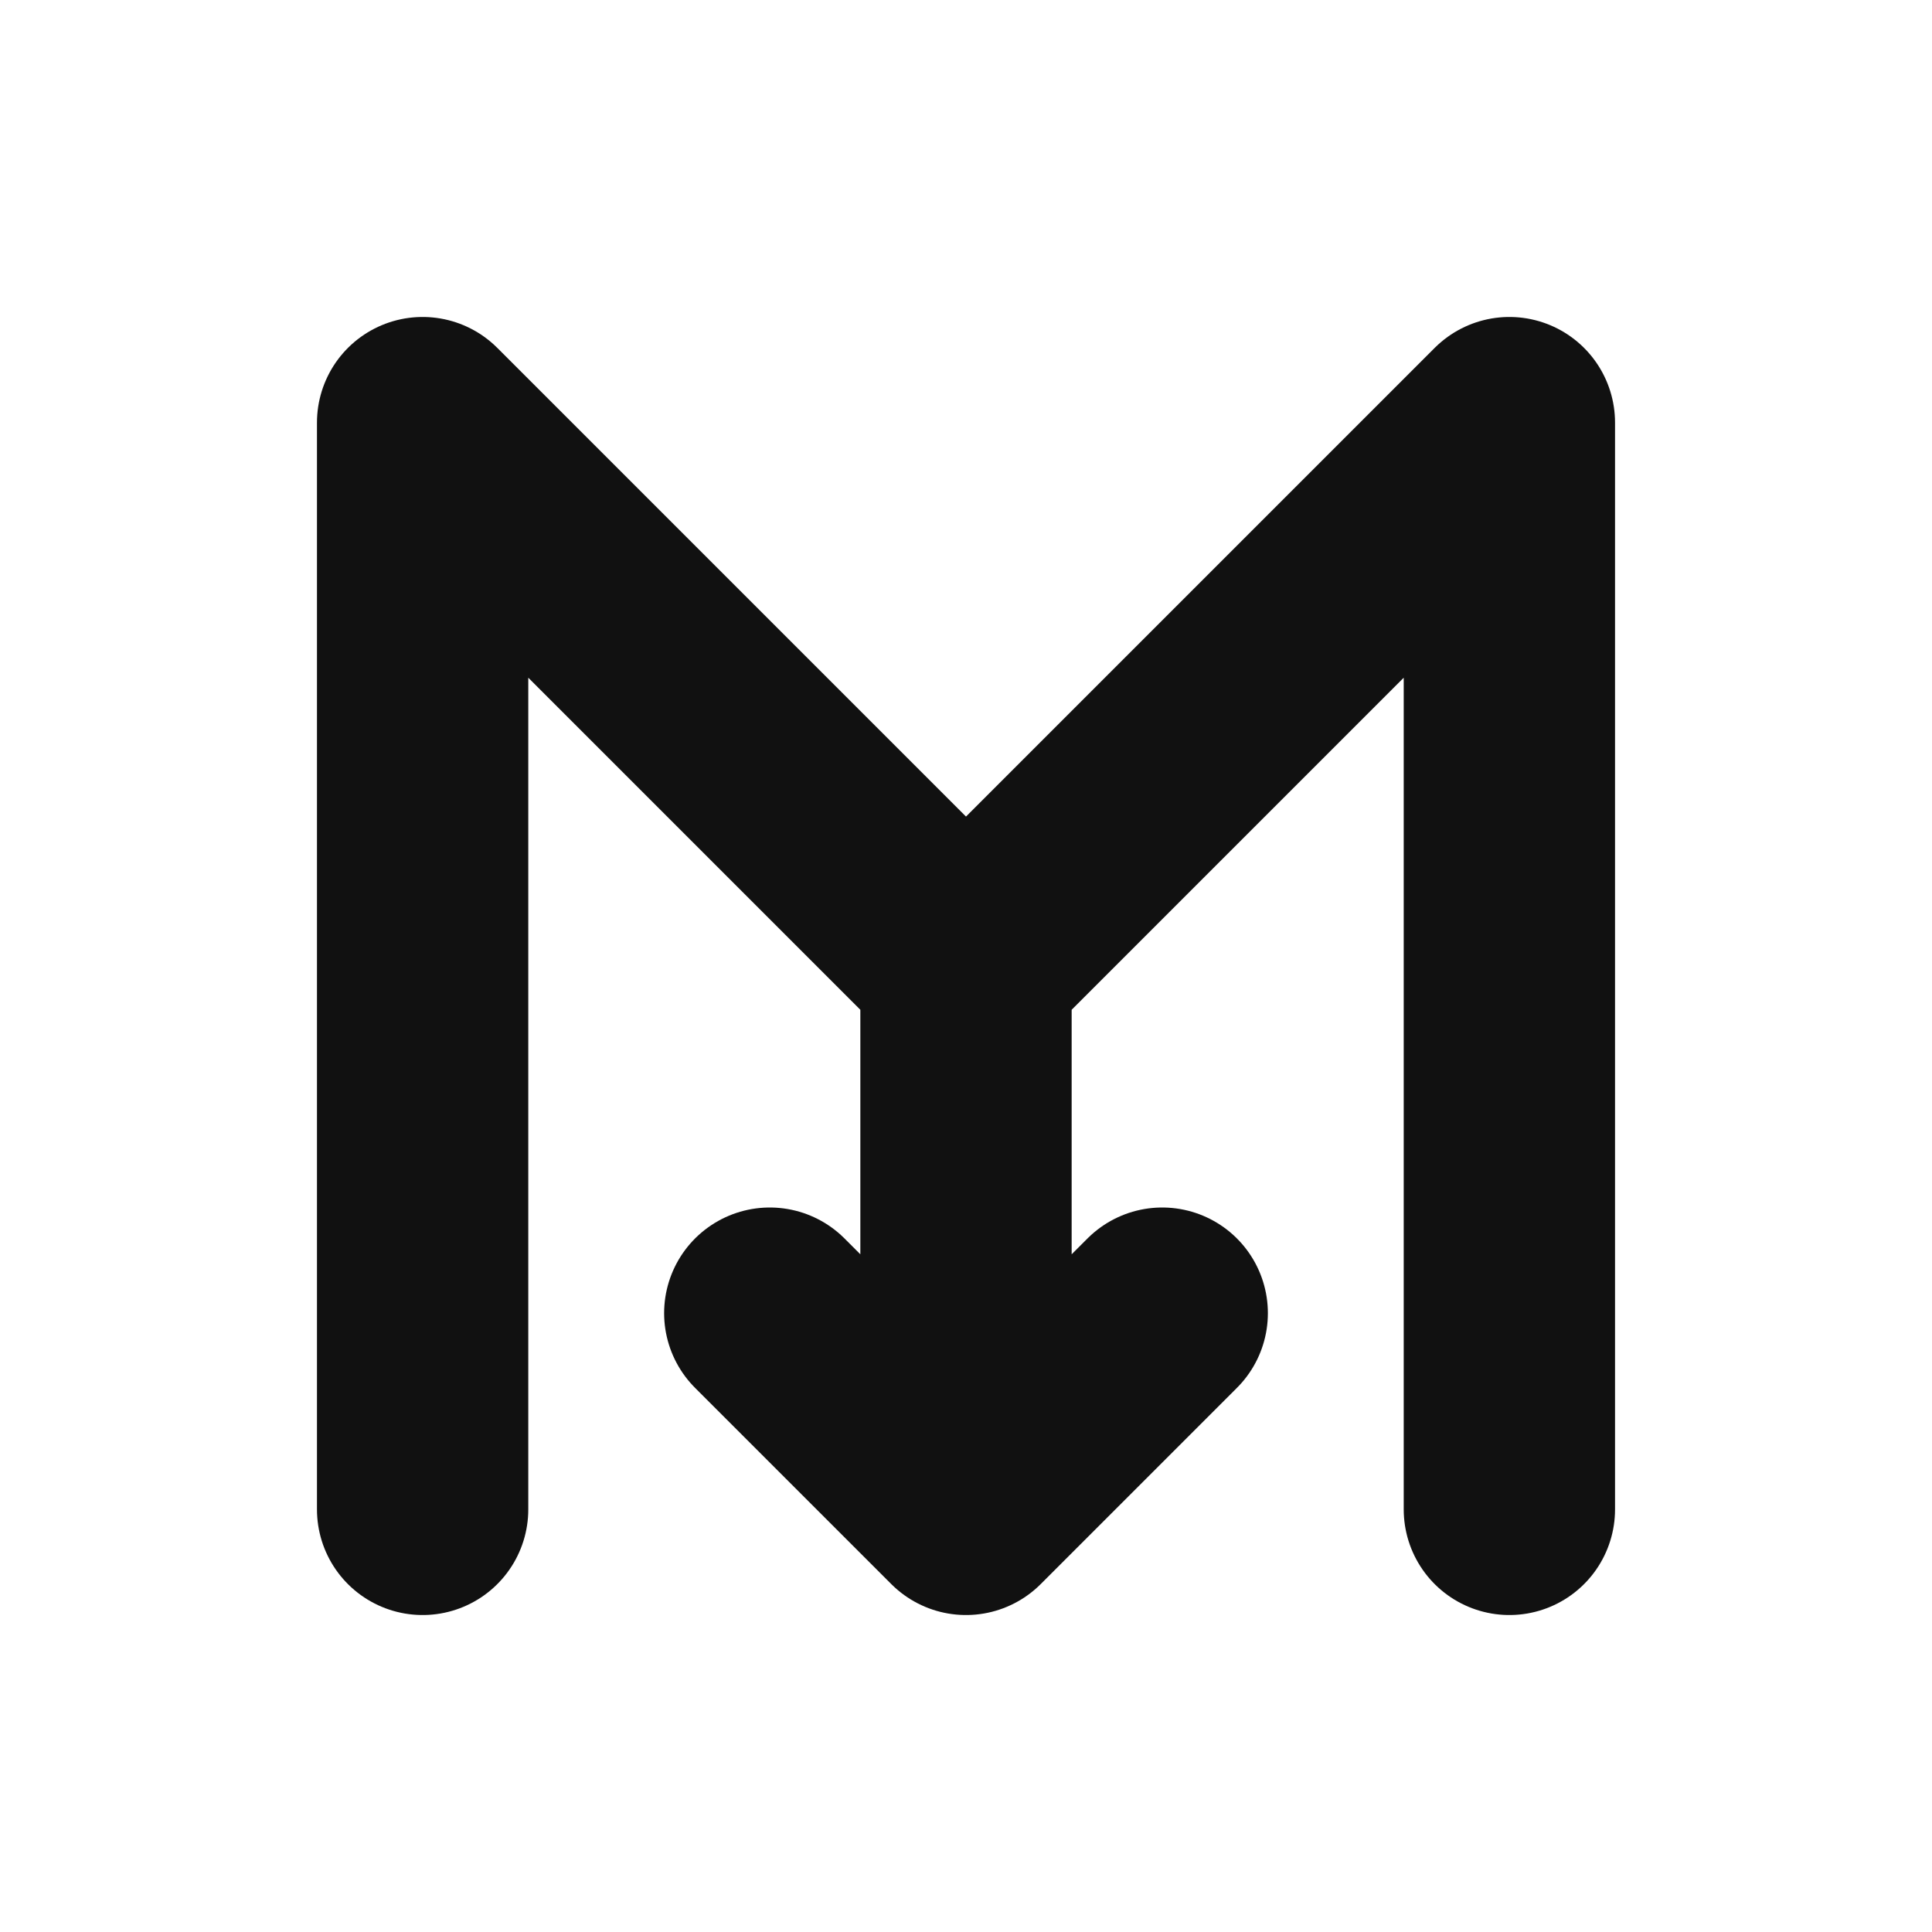
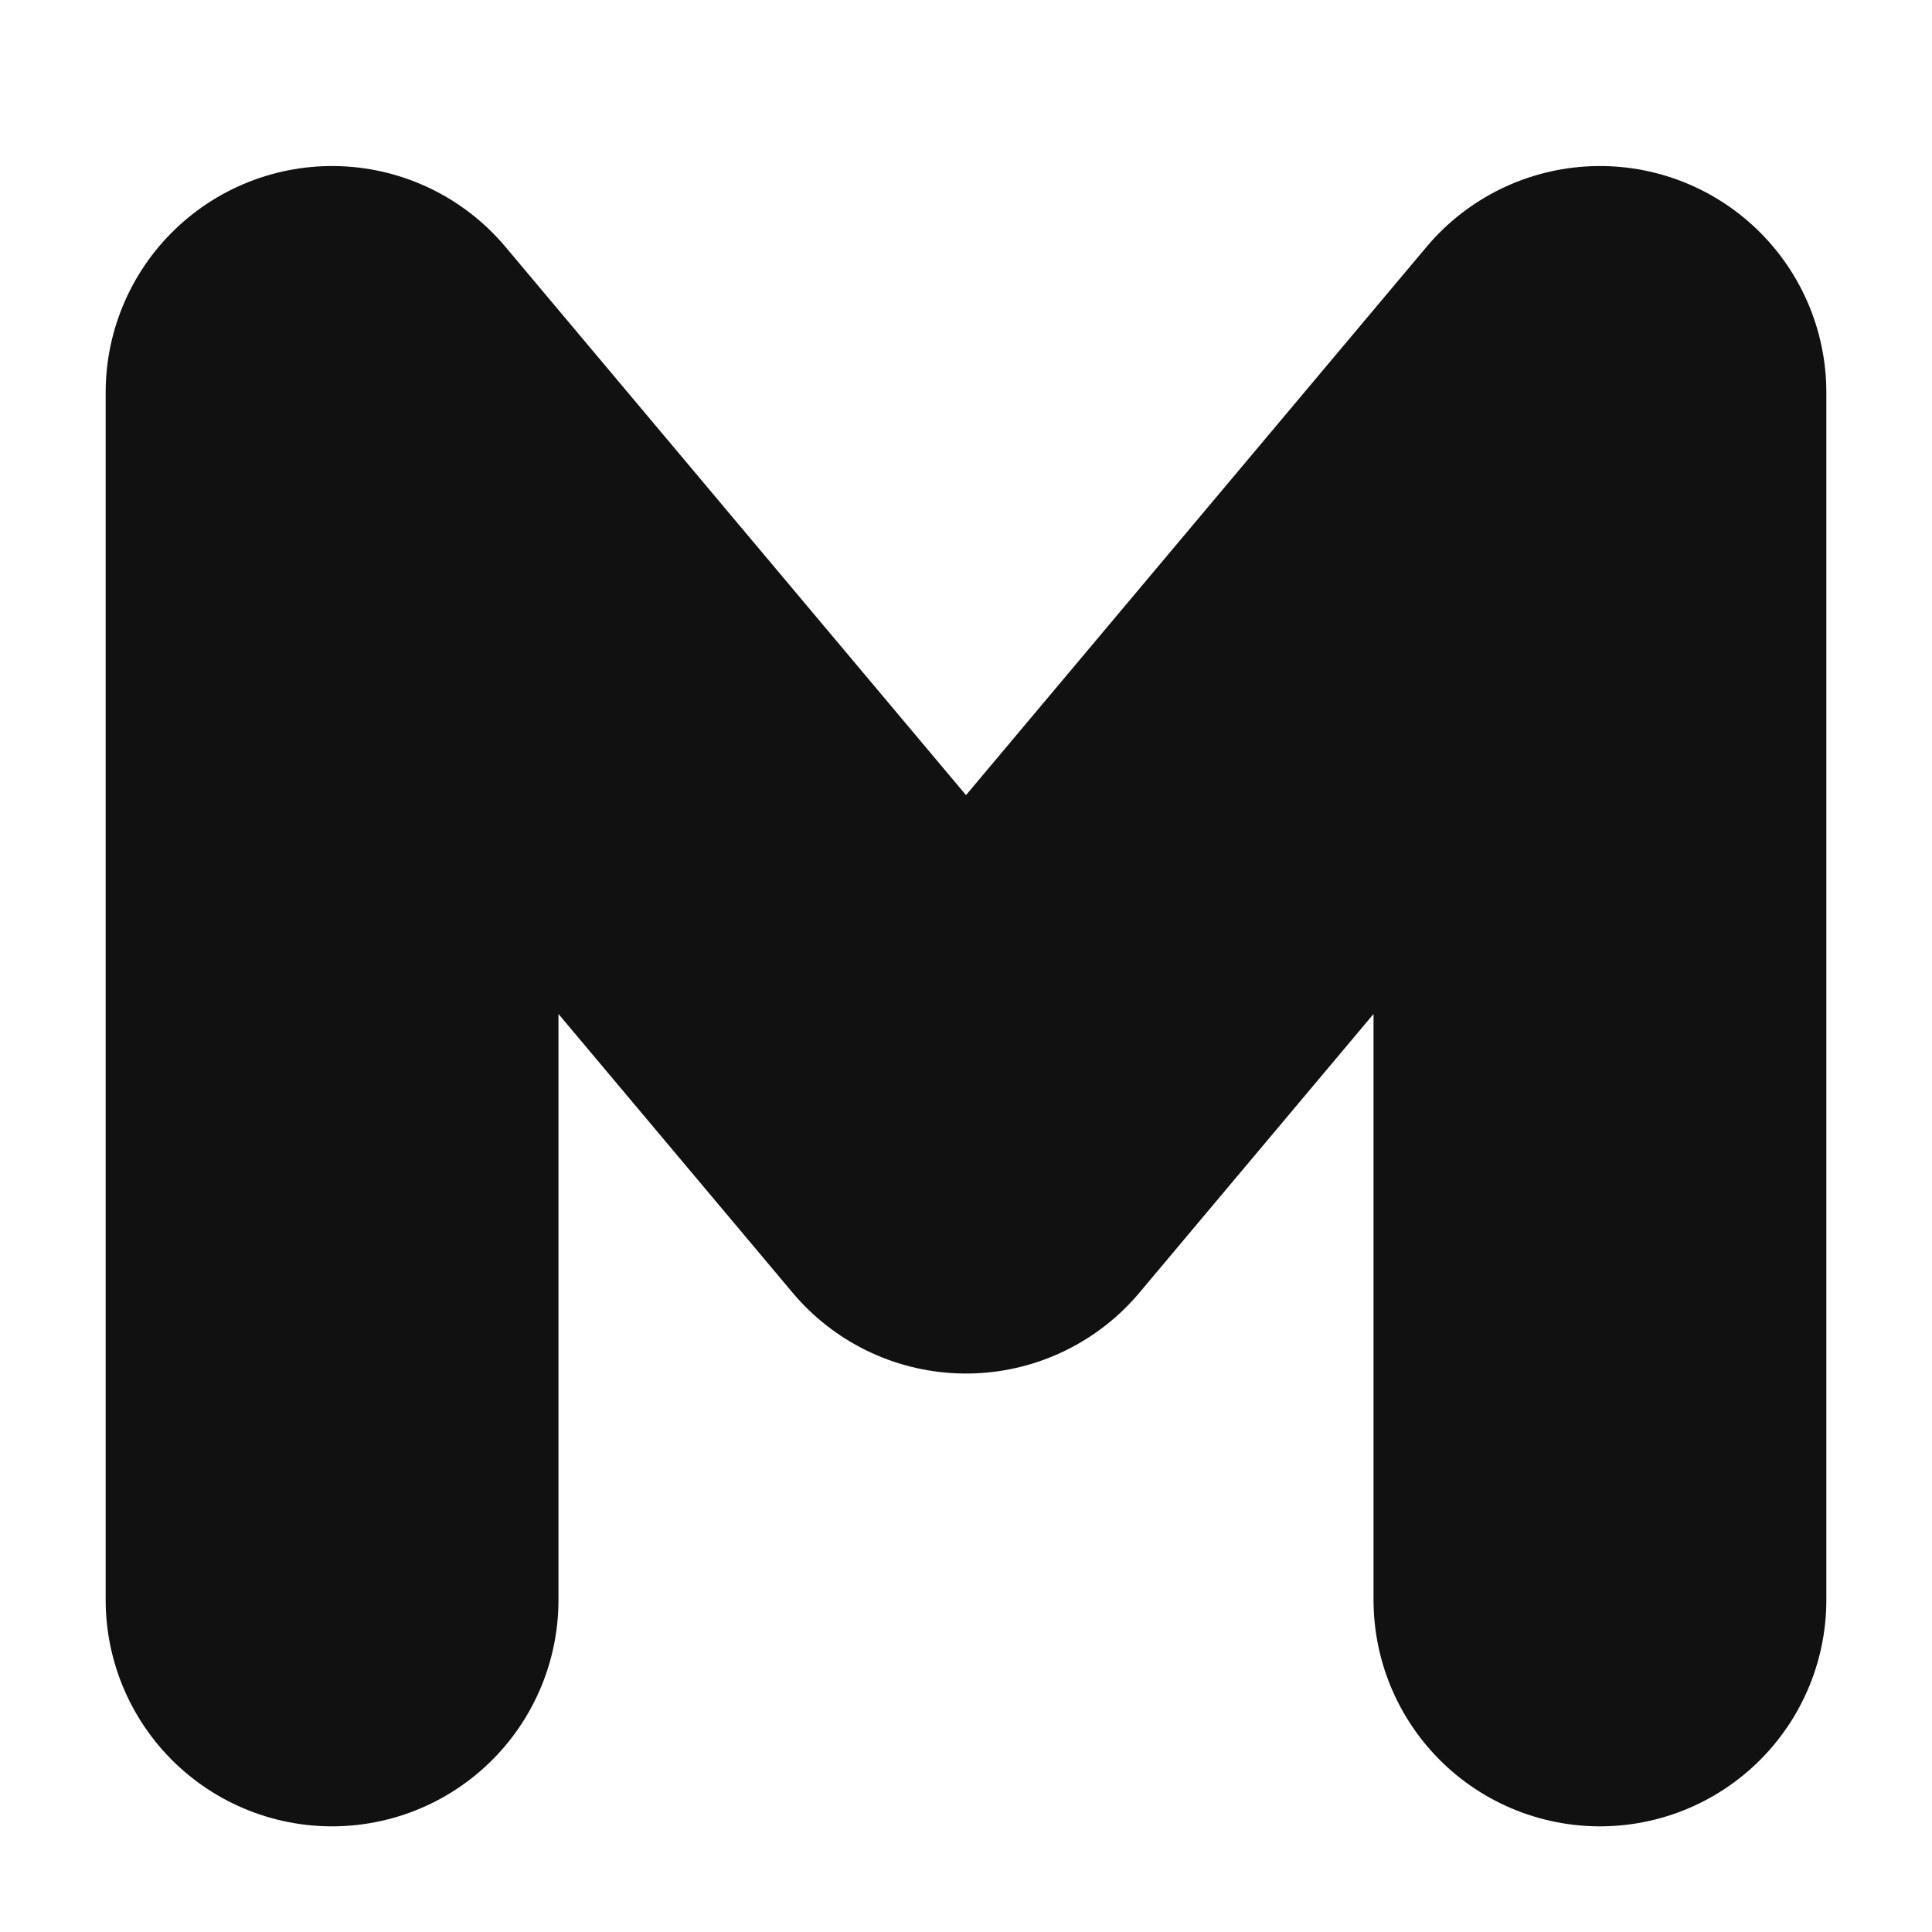
<svg xmlns="http://www.w3.org/2000/svg" viewBox="0 0 64 64" width="256" height="256">
-   <g fill="none" stroke="#111111" stroke-linecap="round" stroke-linejoin="round" stroke-width="7">
-     <path d="M14 50V14l18 18M50 50V14L32 32M32 32v18m-6.5-6.5L32 50l6.5-6.5" />
-   </g>
+   <path fill="none" stroke="#111111" stroke-linecap="round" stroke-linejoin="round" stroke-width="15" d="M11 53V13L32 38L53 13V53" />
</svg>
